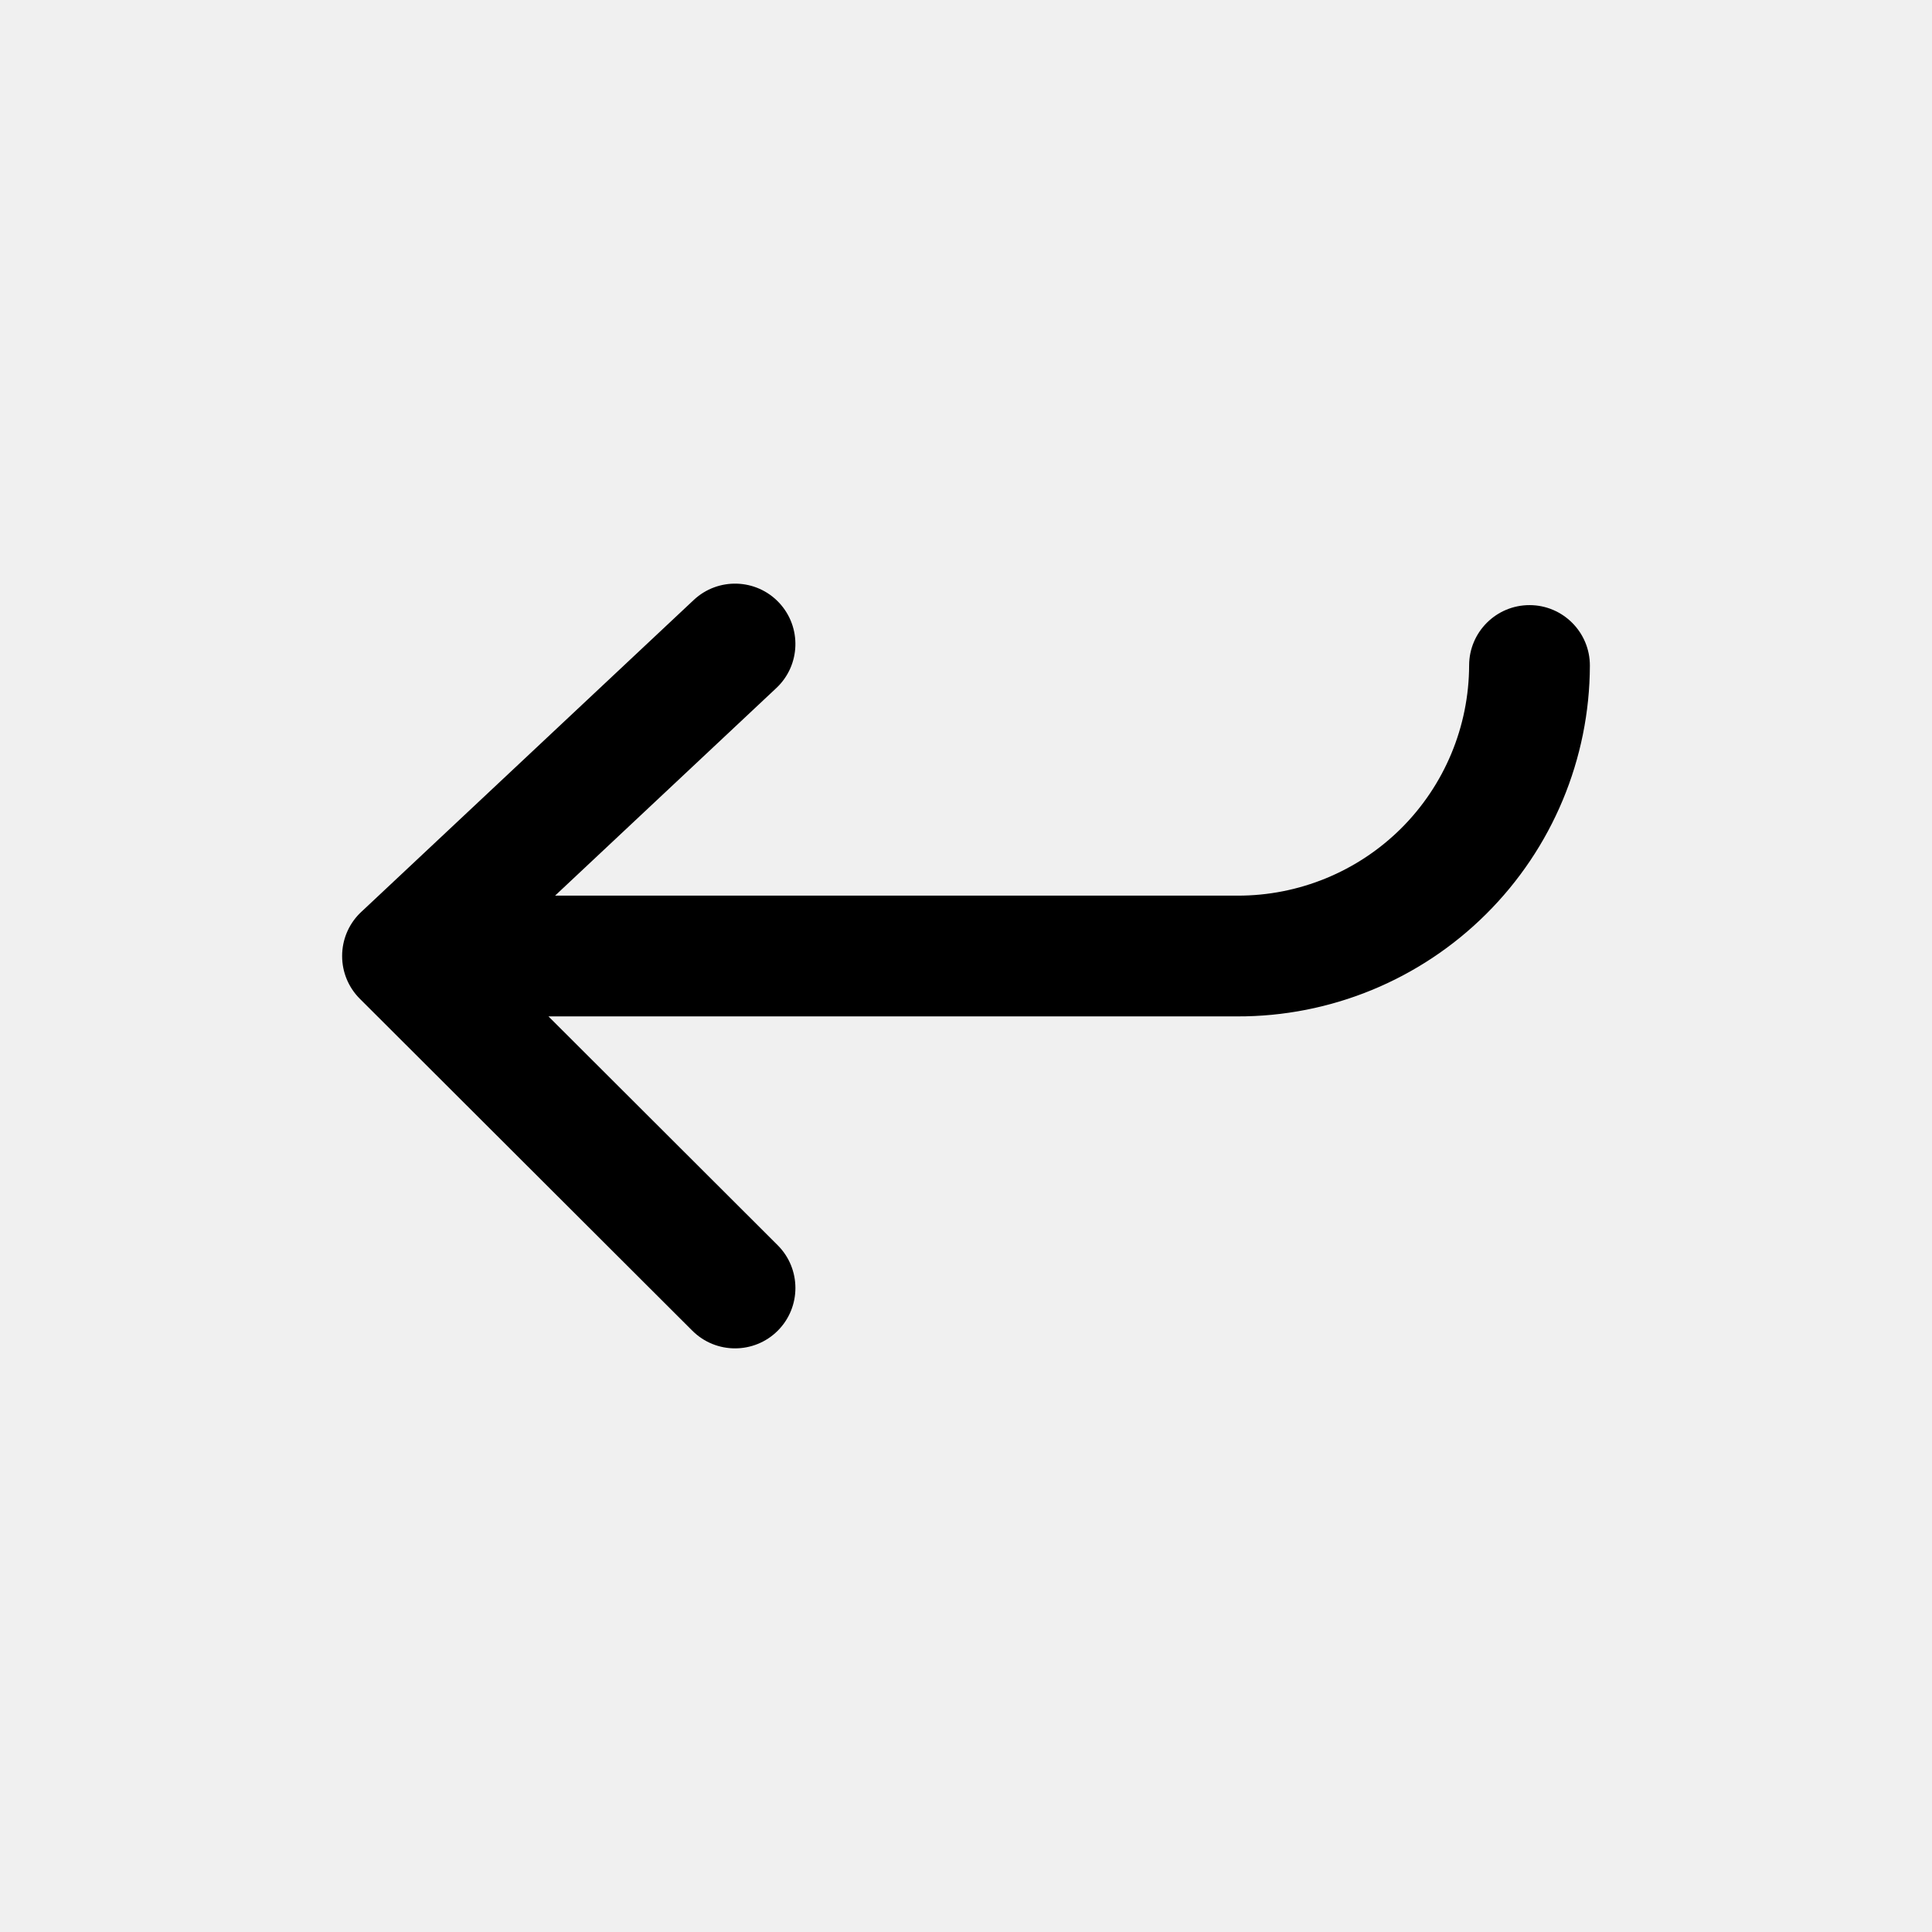
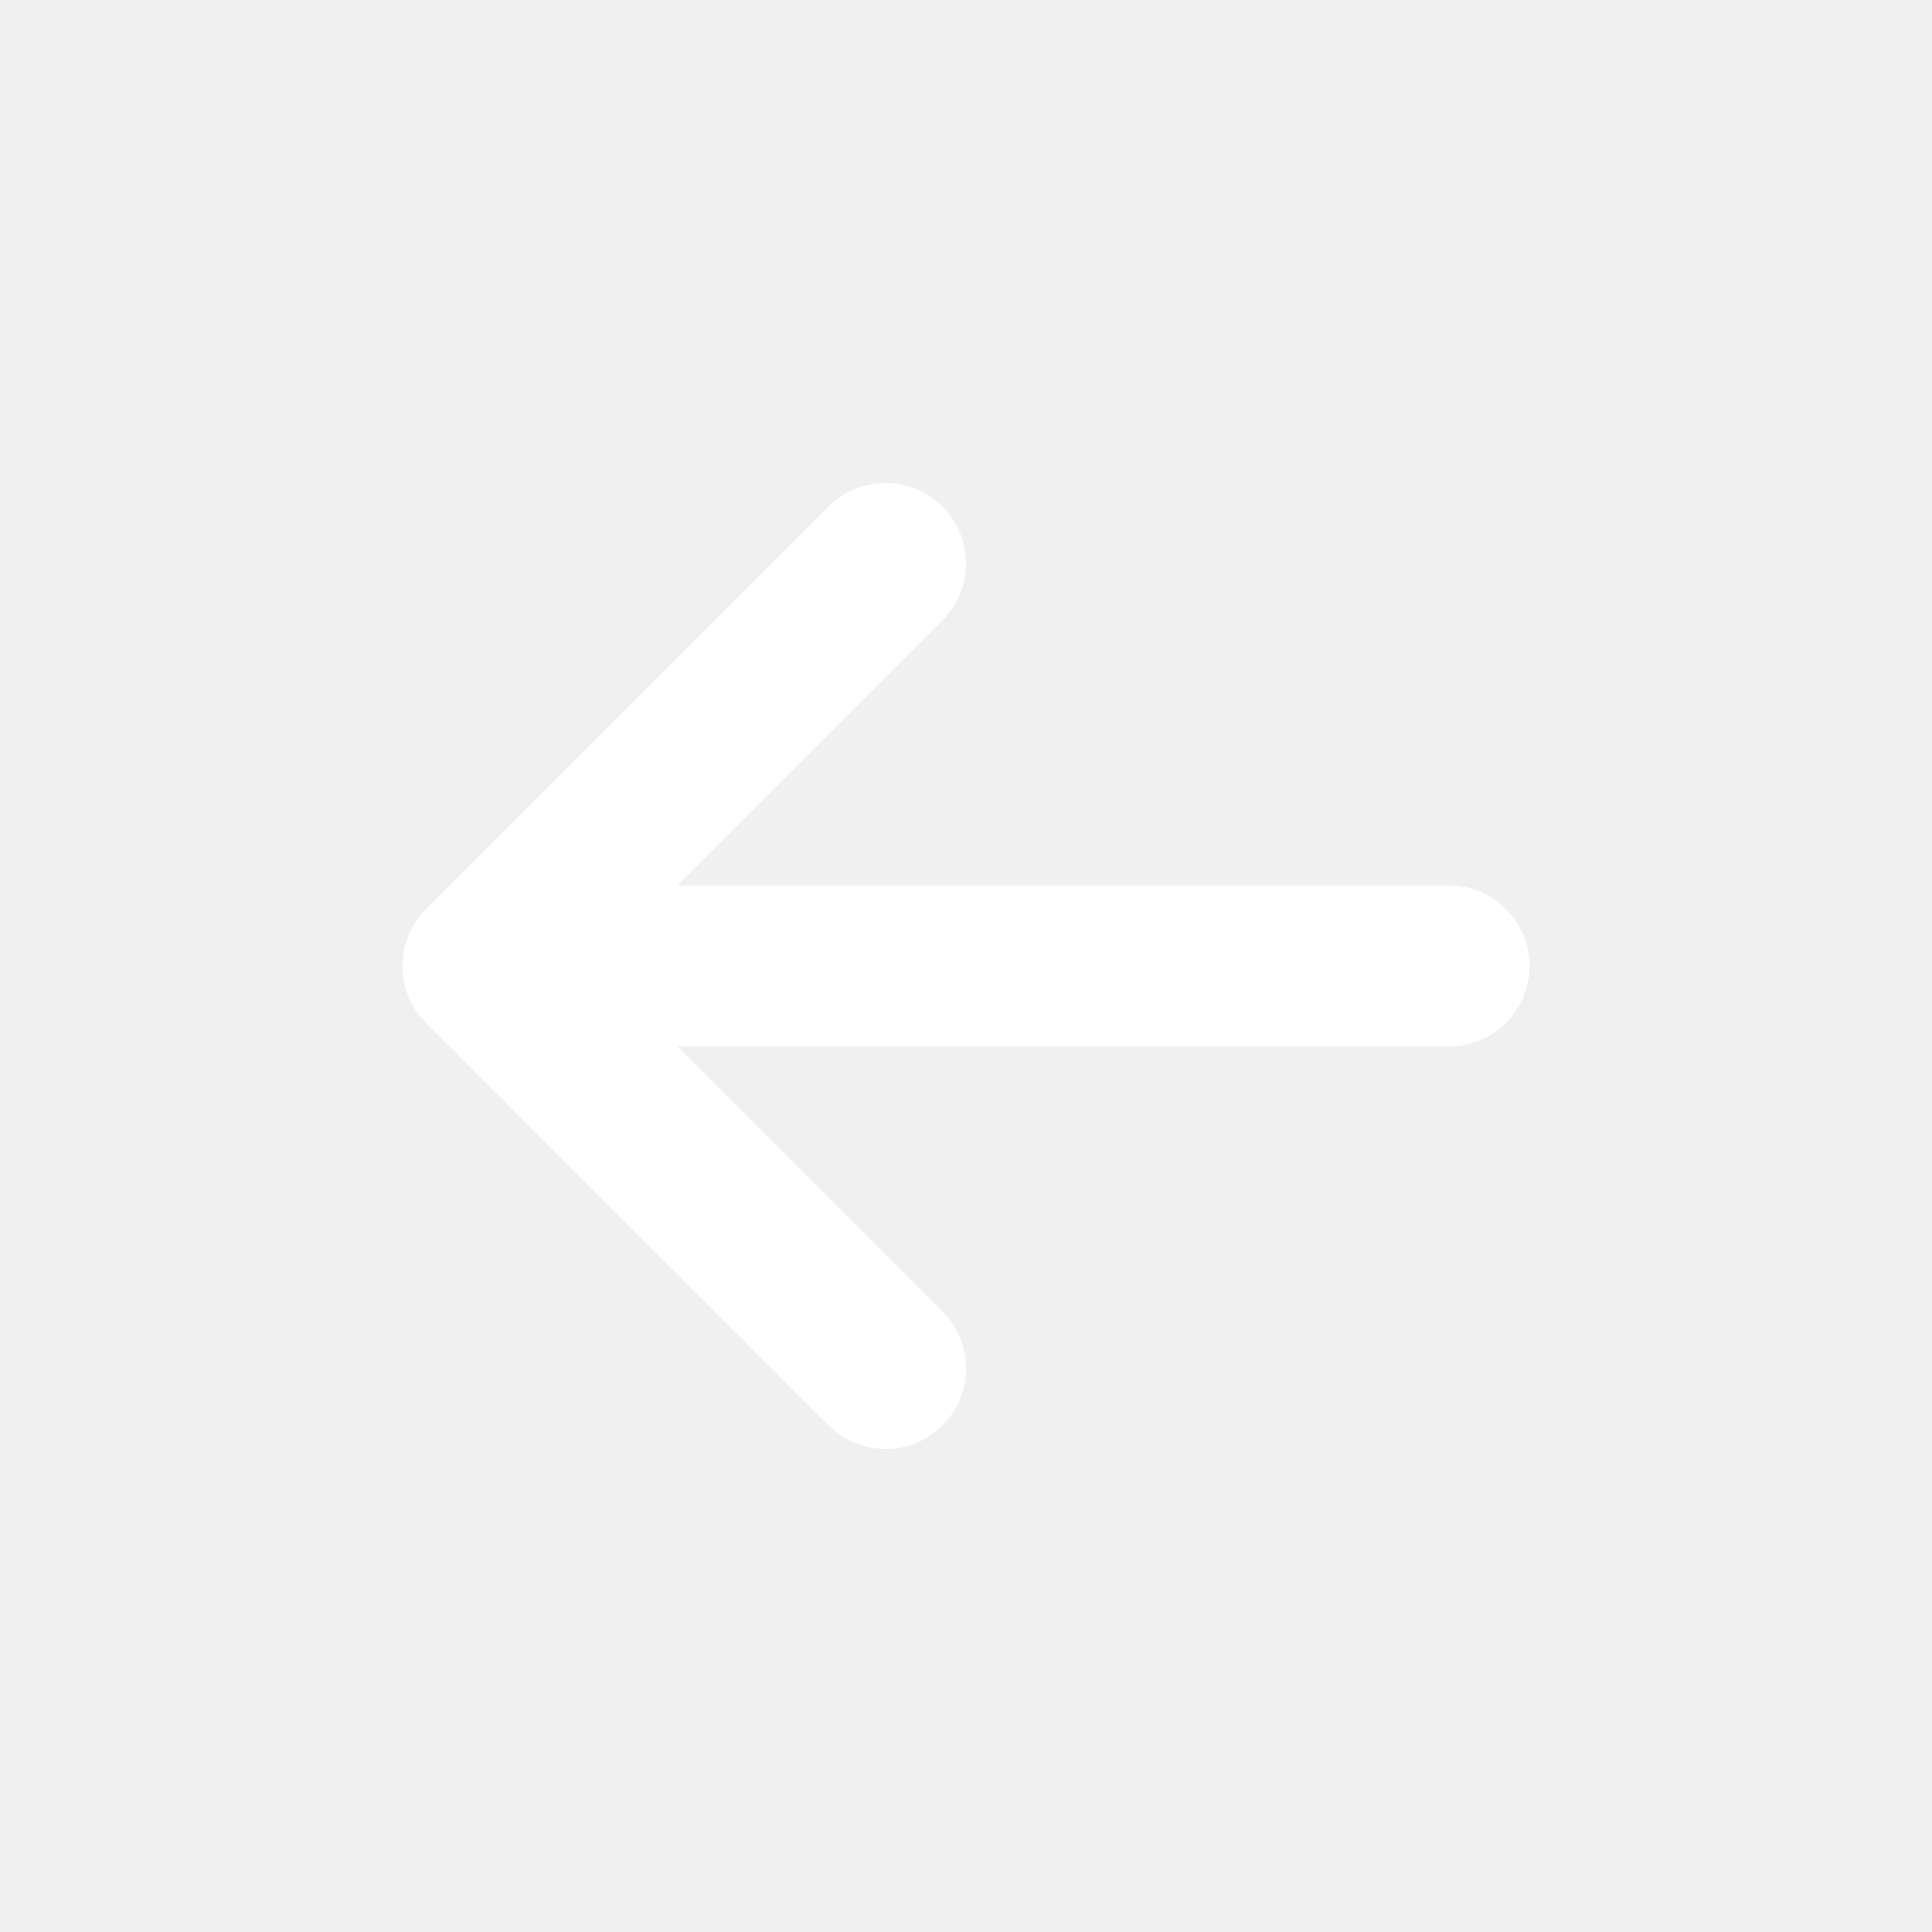
- <svg xmlns="http://www.w3.org/2000/svg" width="250px" height="250px" viewBox="0 0 24 24" fill="none">
-   <path d="M8.601 16.531C8.894 16.823 9.369 16.823 9.662 16.53C9.954 16.237 9.954 15.762 9.661 15.469L8.601 16.531ZM5.53 11.345C5.237 11.053 4.762 11.053 4.469 11.346C4.177 11.639 4.177 12.114 4.47 12.407L5.53 11.345ZM4.487 11.329C4.185 11.613 4.17 12.087 4.453 12.389C4.736 12.691 5.211 12.706 5.513 12.423L4.487 11.329ZM9.644 8.547C9.946 8.264 9.961 7.789 9.678 7.487C9.395 7.185 8.92 7.17 8.618 7.453L9.644 8.547ZM5 11.126C4.586 11.126 4.25 11.462 4.25 11.876C4.25 12.29 4.586 12.626 5 12.626V11.126ZM15.37 11.876L15.372 11.126H15.37V11.876ZM17.933 10.823L18.461 11.355V11.355L17.933 10.823ZM19.75 8.269C19.751 7.855 19.416 7.518 19.002 7.517C18.588 7.516 18.251 7.851 18.25 8.265L19.75 8.269ZM9.661 15.469L5.53 11.345L4.47 12.407L8.601 16.531L9.661 15.469ZM5.513 12.423L9.644 8.547L8.618 7.453L4.487 11.329L5.513 12.423ZM5 12.626H15.37V11.126H5V12.626ZM15.368 12.626C16.527 12.63 17.64 12.172 18.461 11.355L17.404 10.292C16.864 10.828 16.133 11.128 15.372 11.126L15.368 12.626ZM18.461 11.355C19.283 10.538 19.747 9.428 19.75 8.269L18.25 8.265C18.248 9.026 17.944 9.755 17.404 10.292L18.461 11.355Z" fill="#000000" />
+ <svg xmlns="http://www.w3.org/2000/svg" width="800px" height="800px" viewBox="0 0 24 24" fill="none">
+   <g id="SVGRepo_bgCarrier" stroke-width="0" />
+   <g id="SVGRepo_tracerCarrier" stroke-linecap="round" stroke-linejoin="round" />
+   <g id="SVGRepo_iconCarrier">
+     <path d="M6 12H18M6 12L11 7M6 12L11 17" stroke="#ffffff" stroke-width="2" stroke-linecap="round" stroke-linejoin="round" />
+   </g>
</svg>
